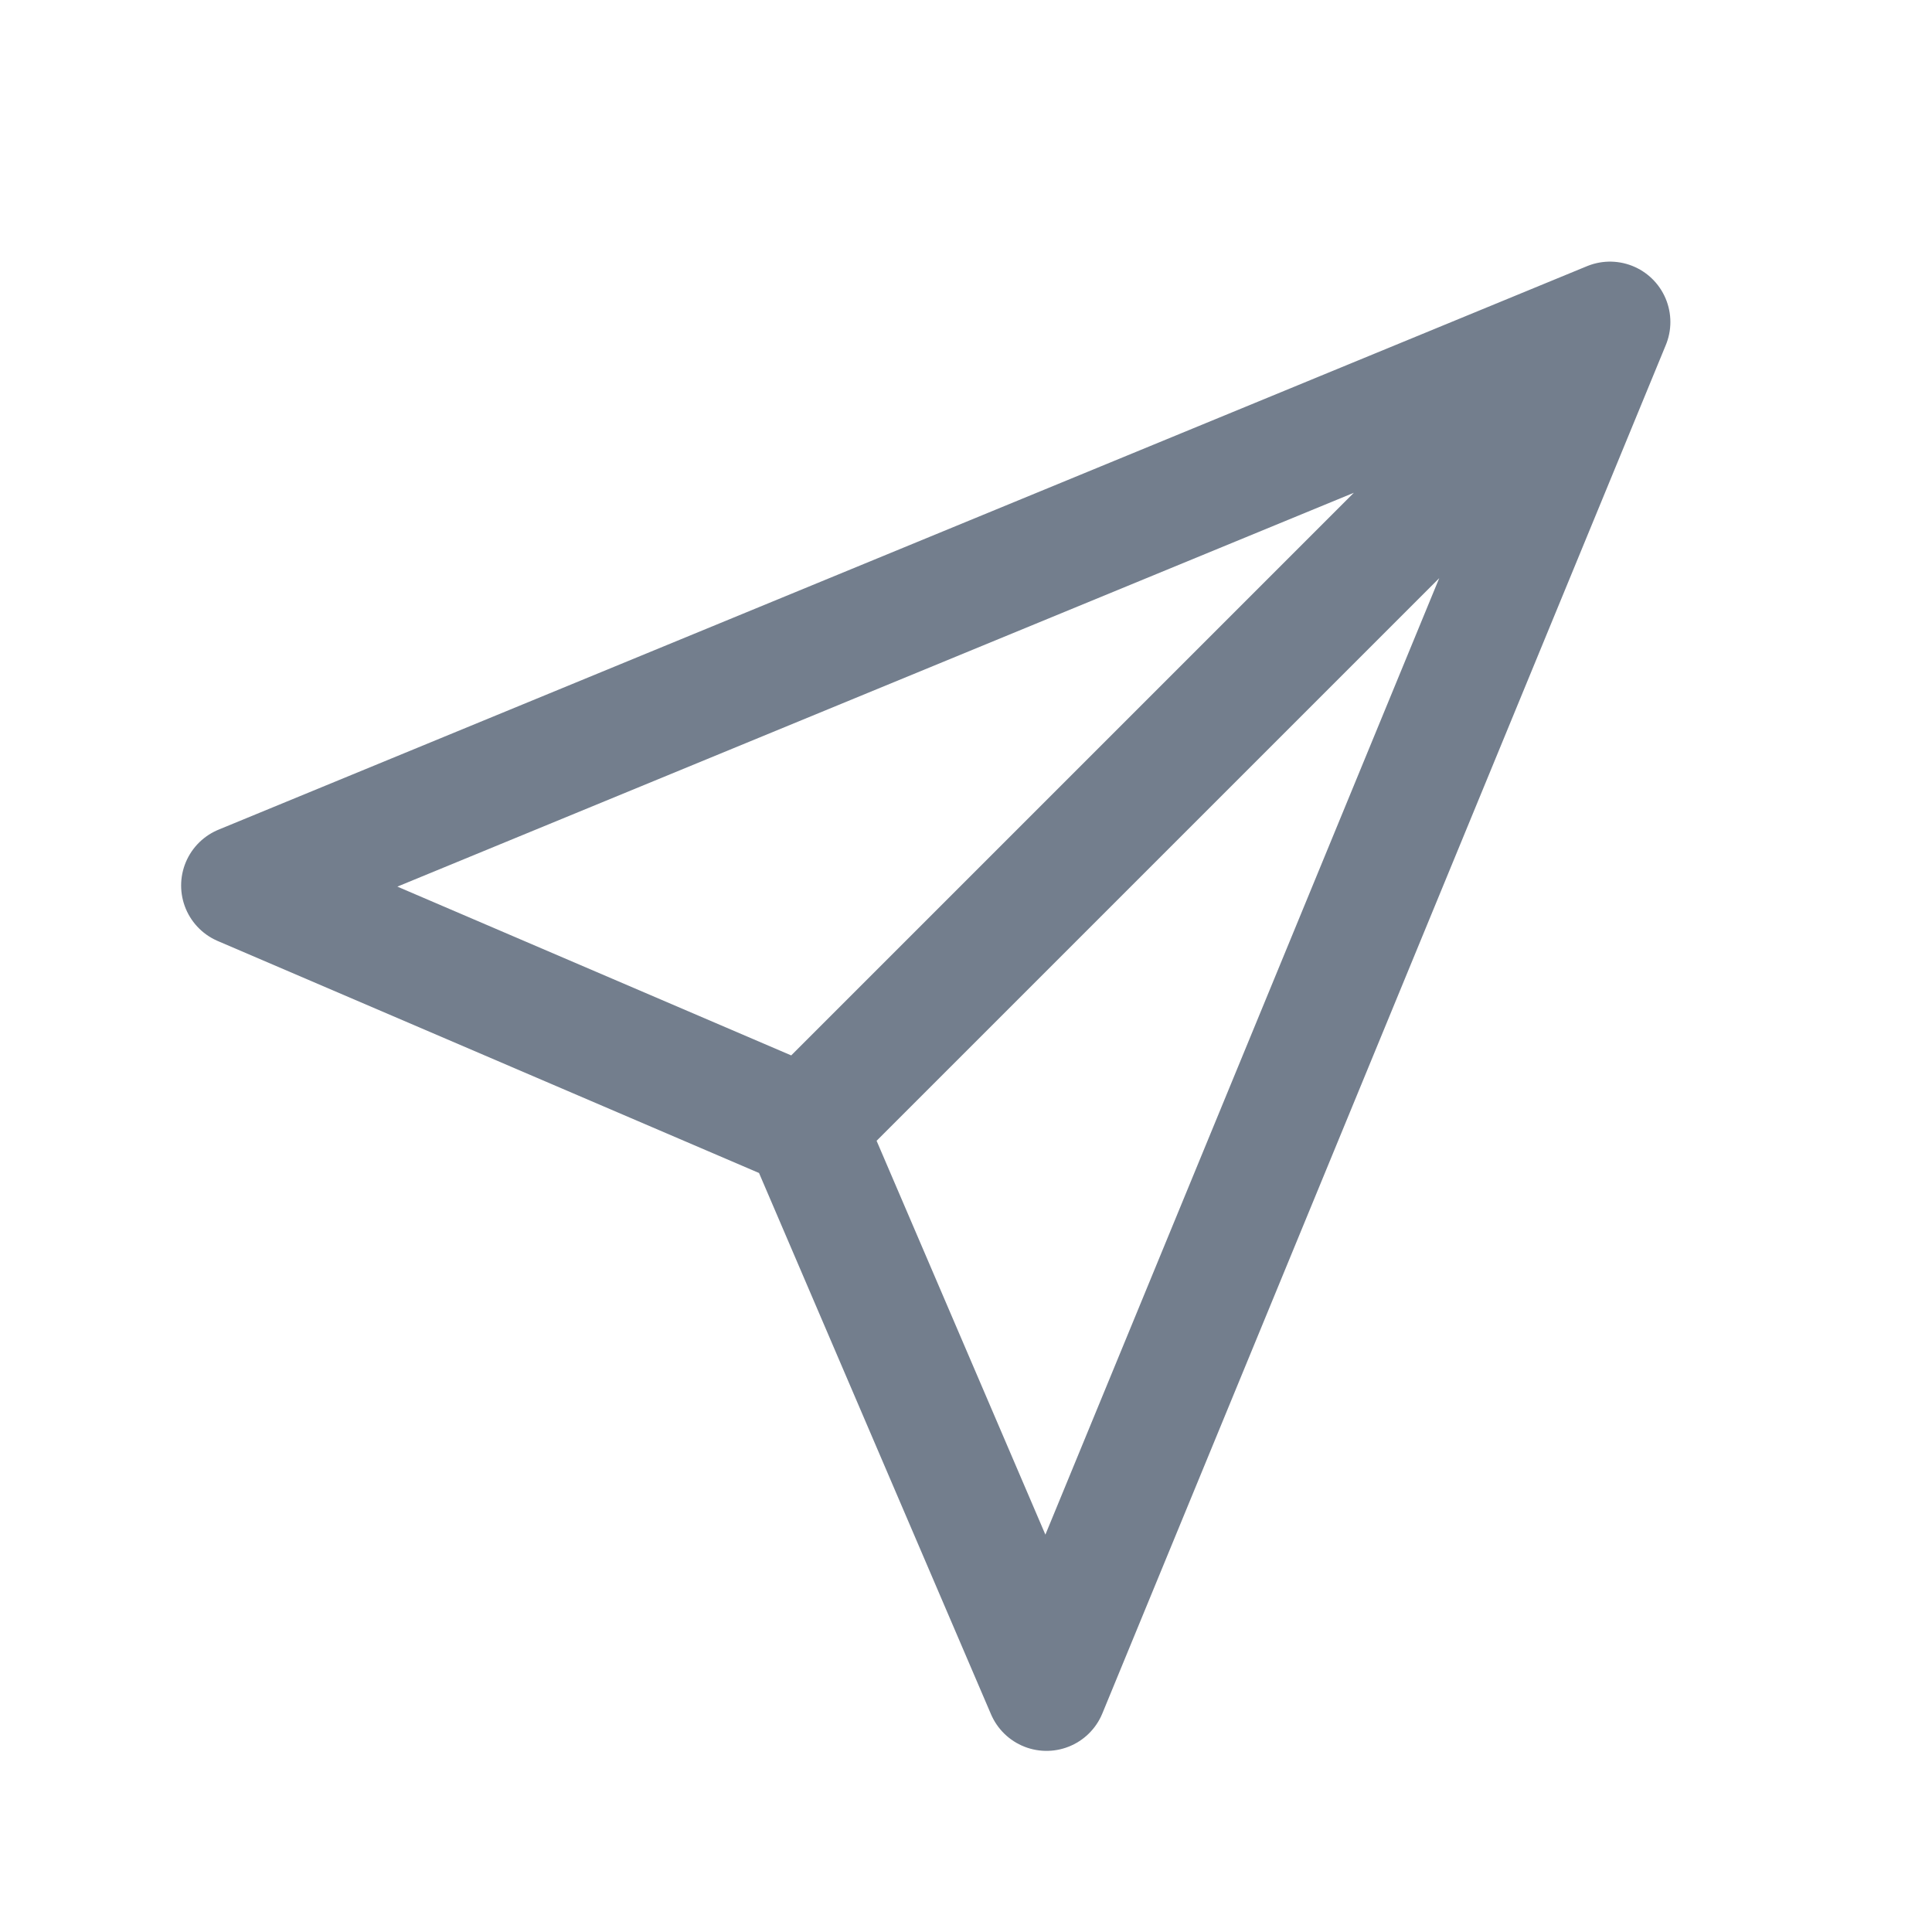
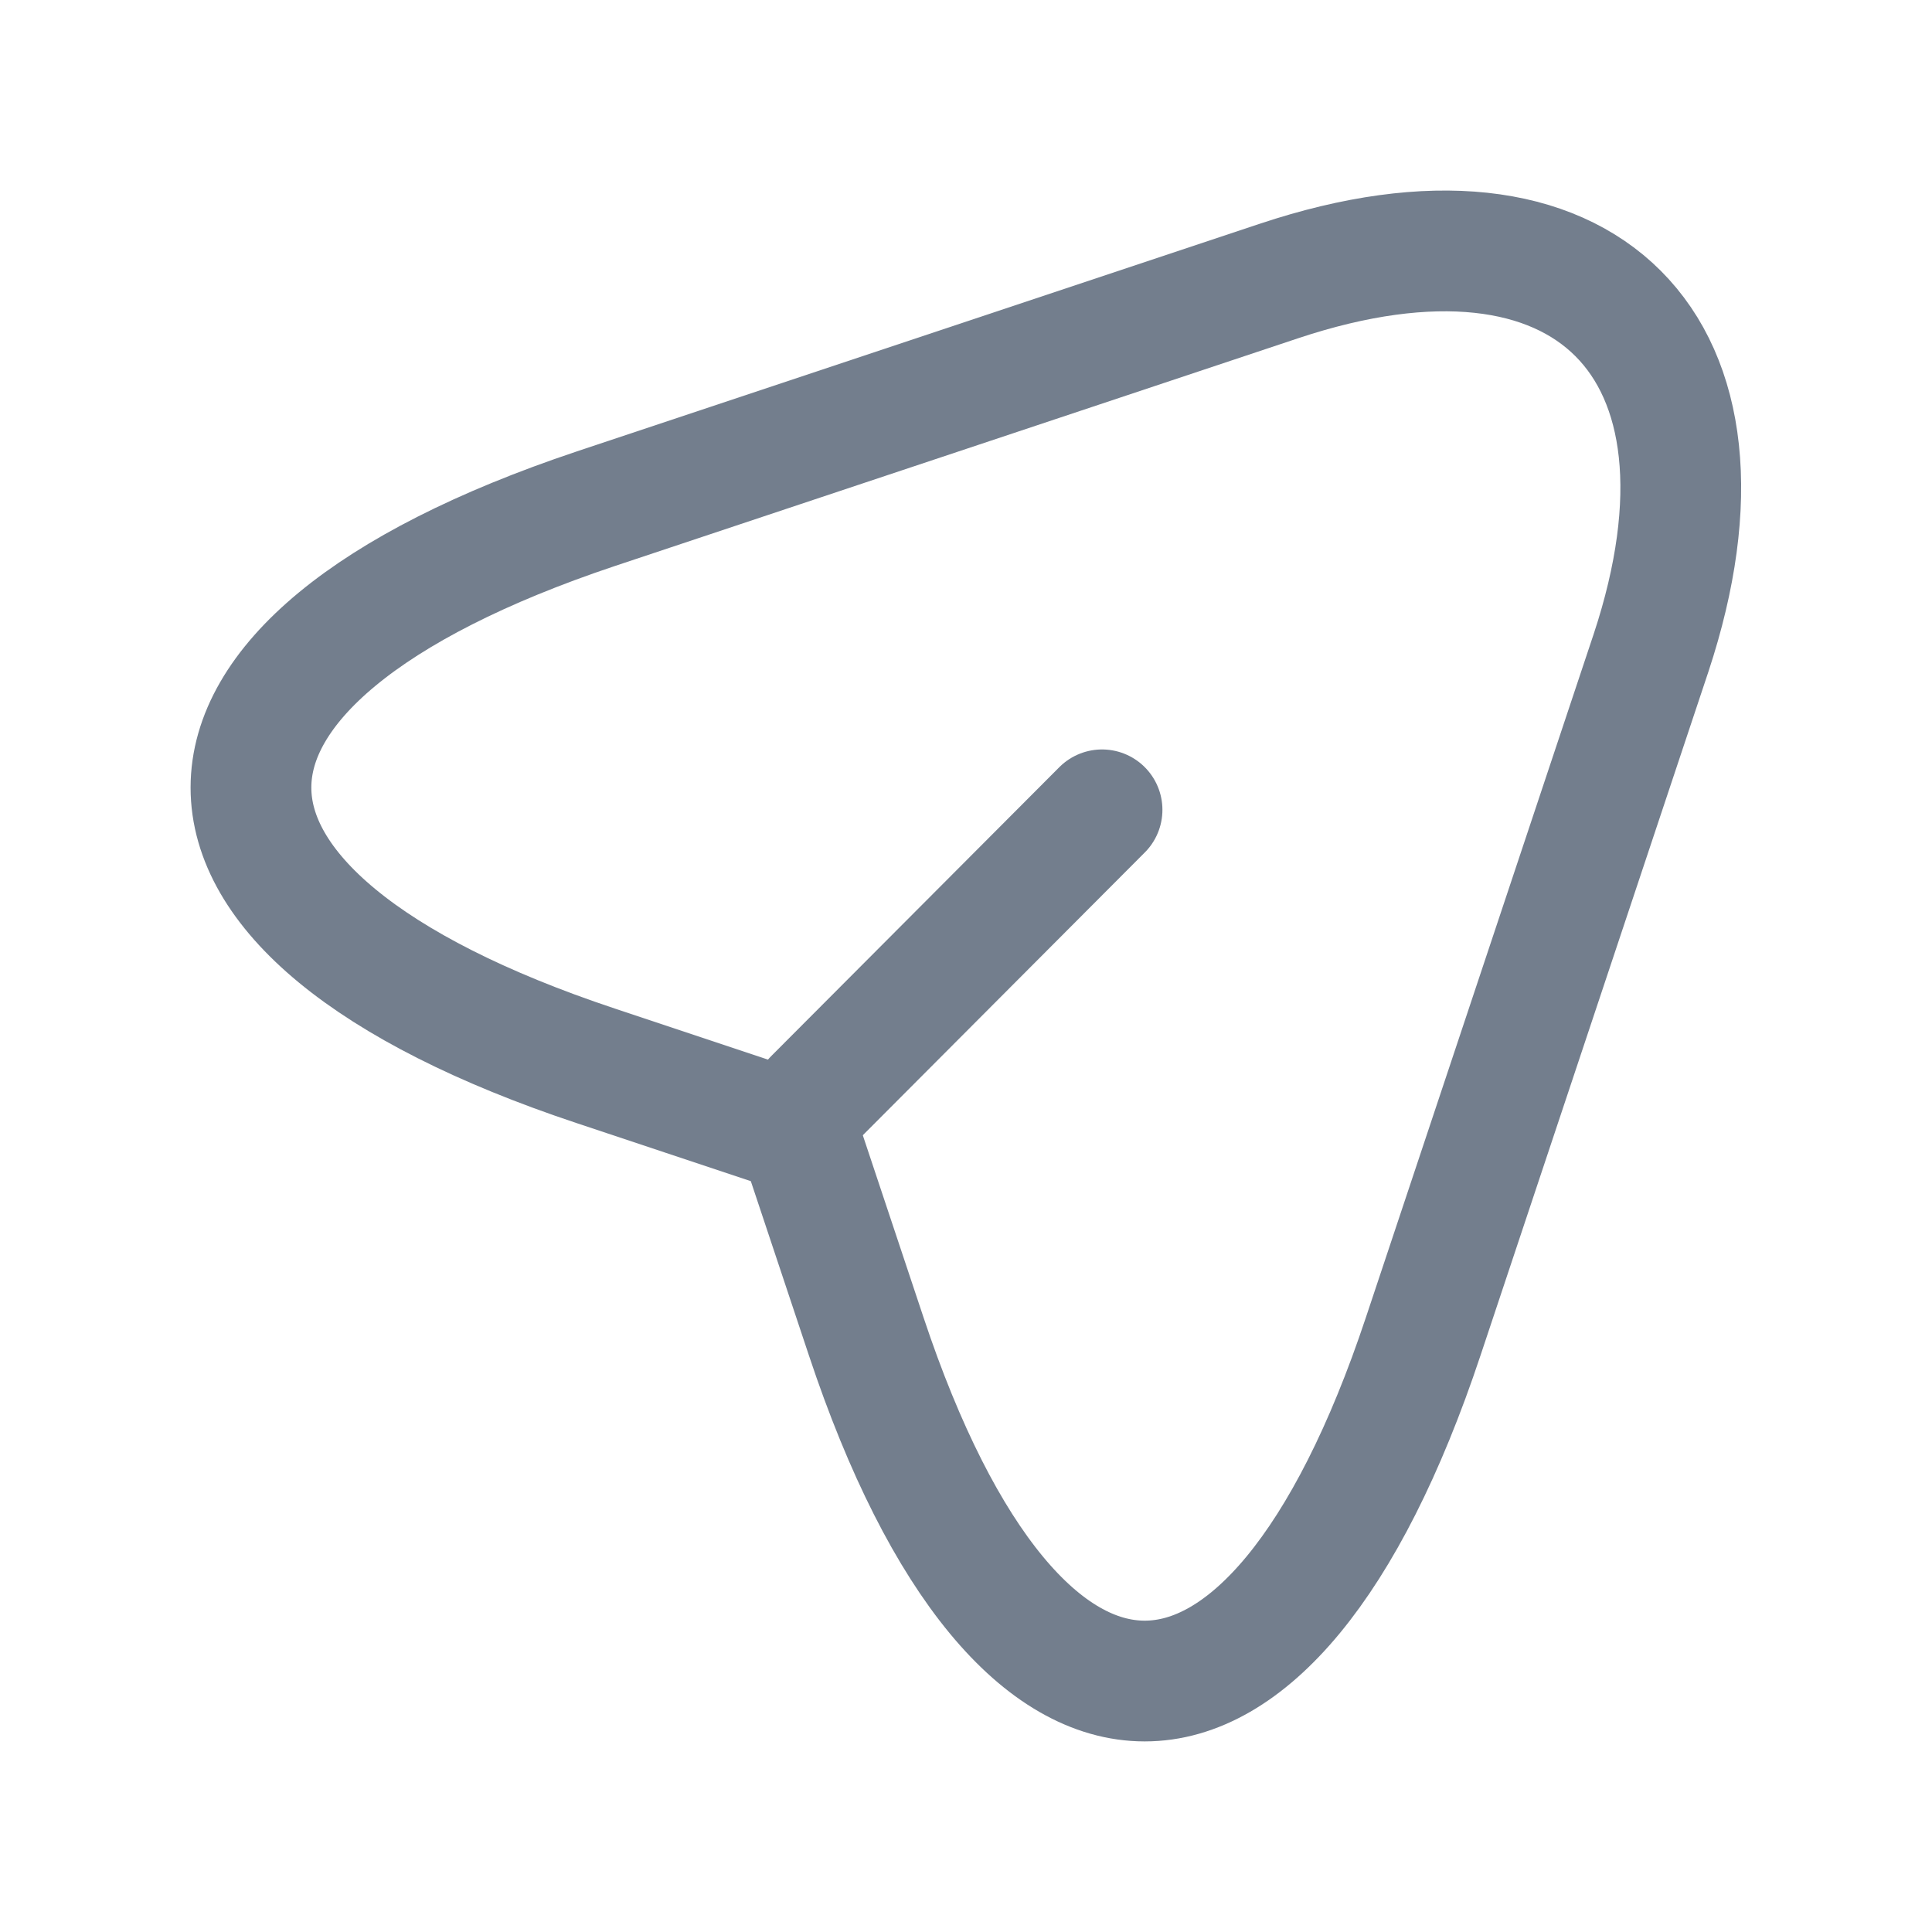
<svg xmlns="http://www.w3.org/2000/svg" width="24" height="24" viewBox="0 0 24 24" fill="none">
-   <path d="M20 4L3 11L10 14M20 4L13 21L10 14M20 4L10 14" stroke="#737e8d" stroke-width="1.5" stroke-linecap="round" stroke-linejoin="round" />
+   <path d="M7.4 6.32L15.89 3.49C19.7 2.22 21.77 4.3 20.51 8.11L17.68 16.6C15.78 22.31 12.66 22.31 10.76 16.6L9.92 14.08L7.4 13.24C1.69 11.34 1.69 8.23 7.4 6.32Z" stroke="#737E8D" stroke-width="1.5" stroke-linecap="round" stroke-linejoin="round" />
+   <path d="M10.11 13.65L13.69 10.06" stroke="#737E8D" stroke-width="1.5" stroke-linecap="round" stroke-linejoin="round" />
</svg>
